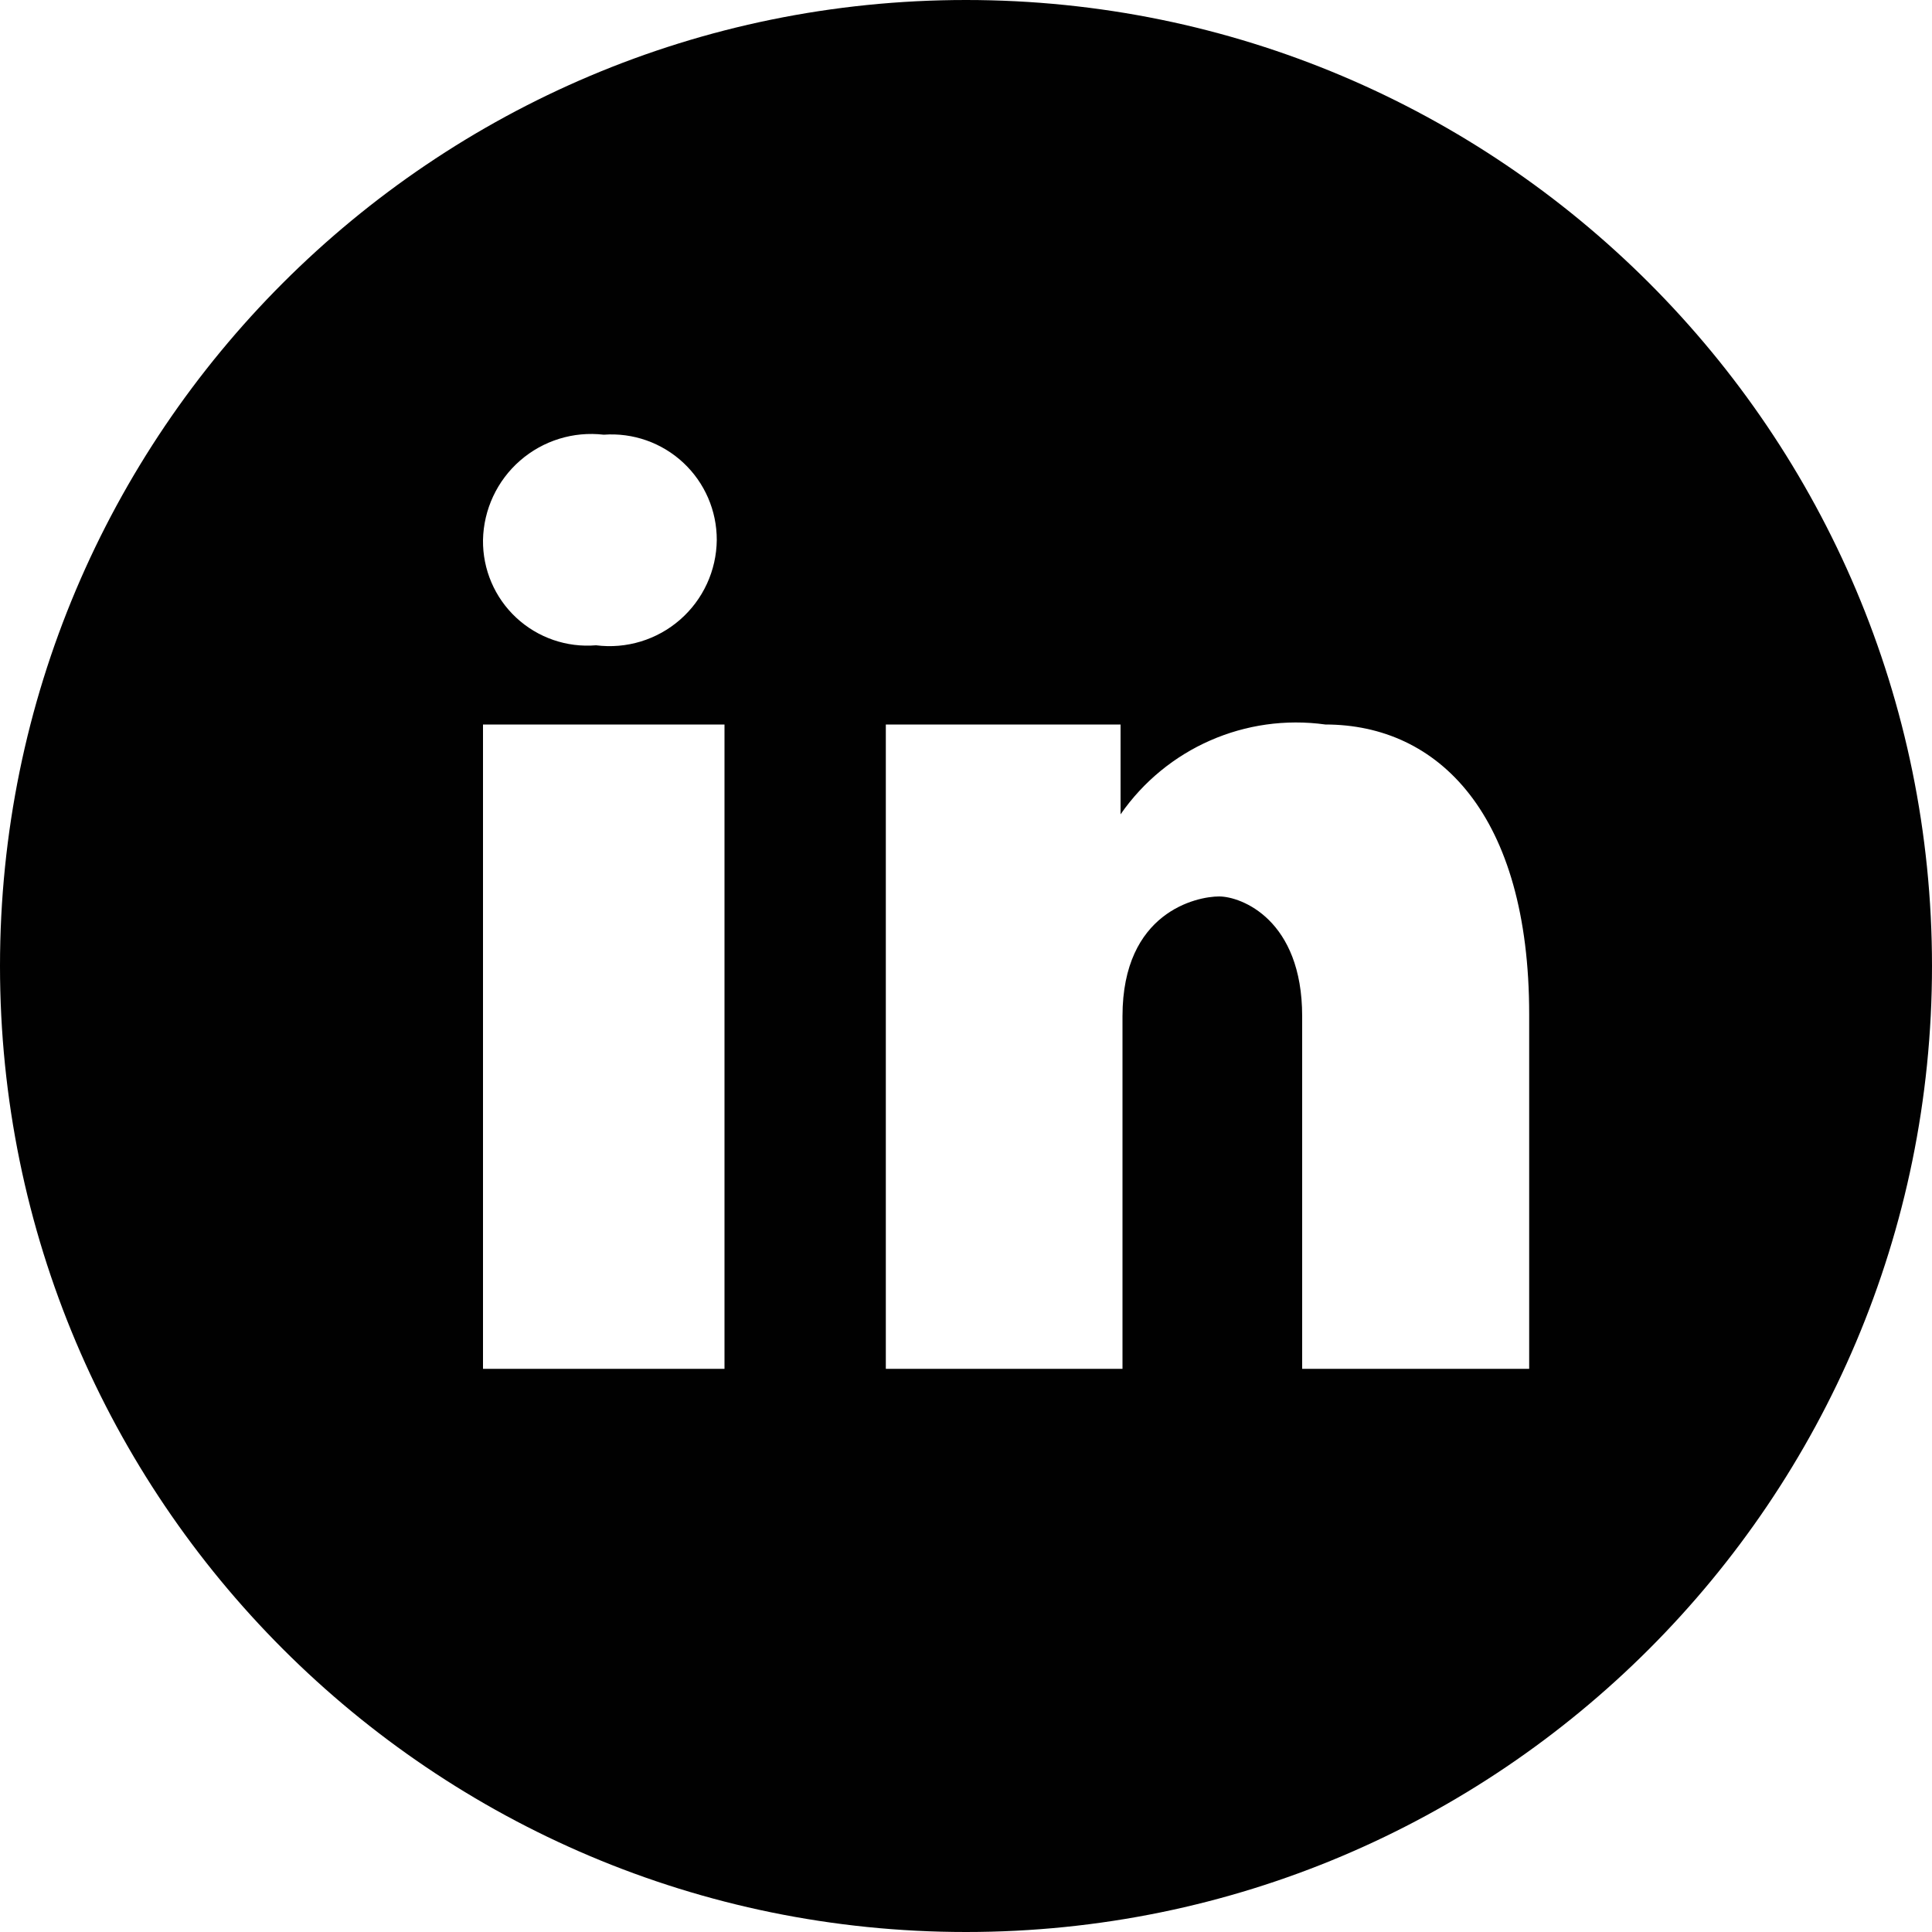
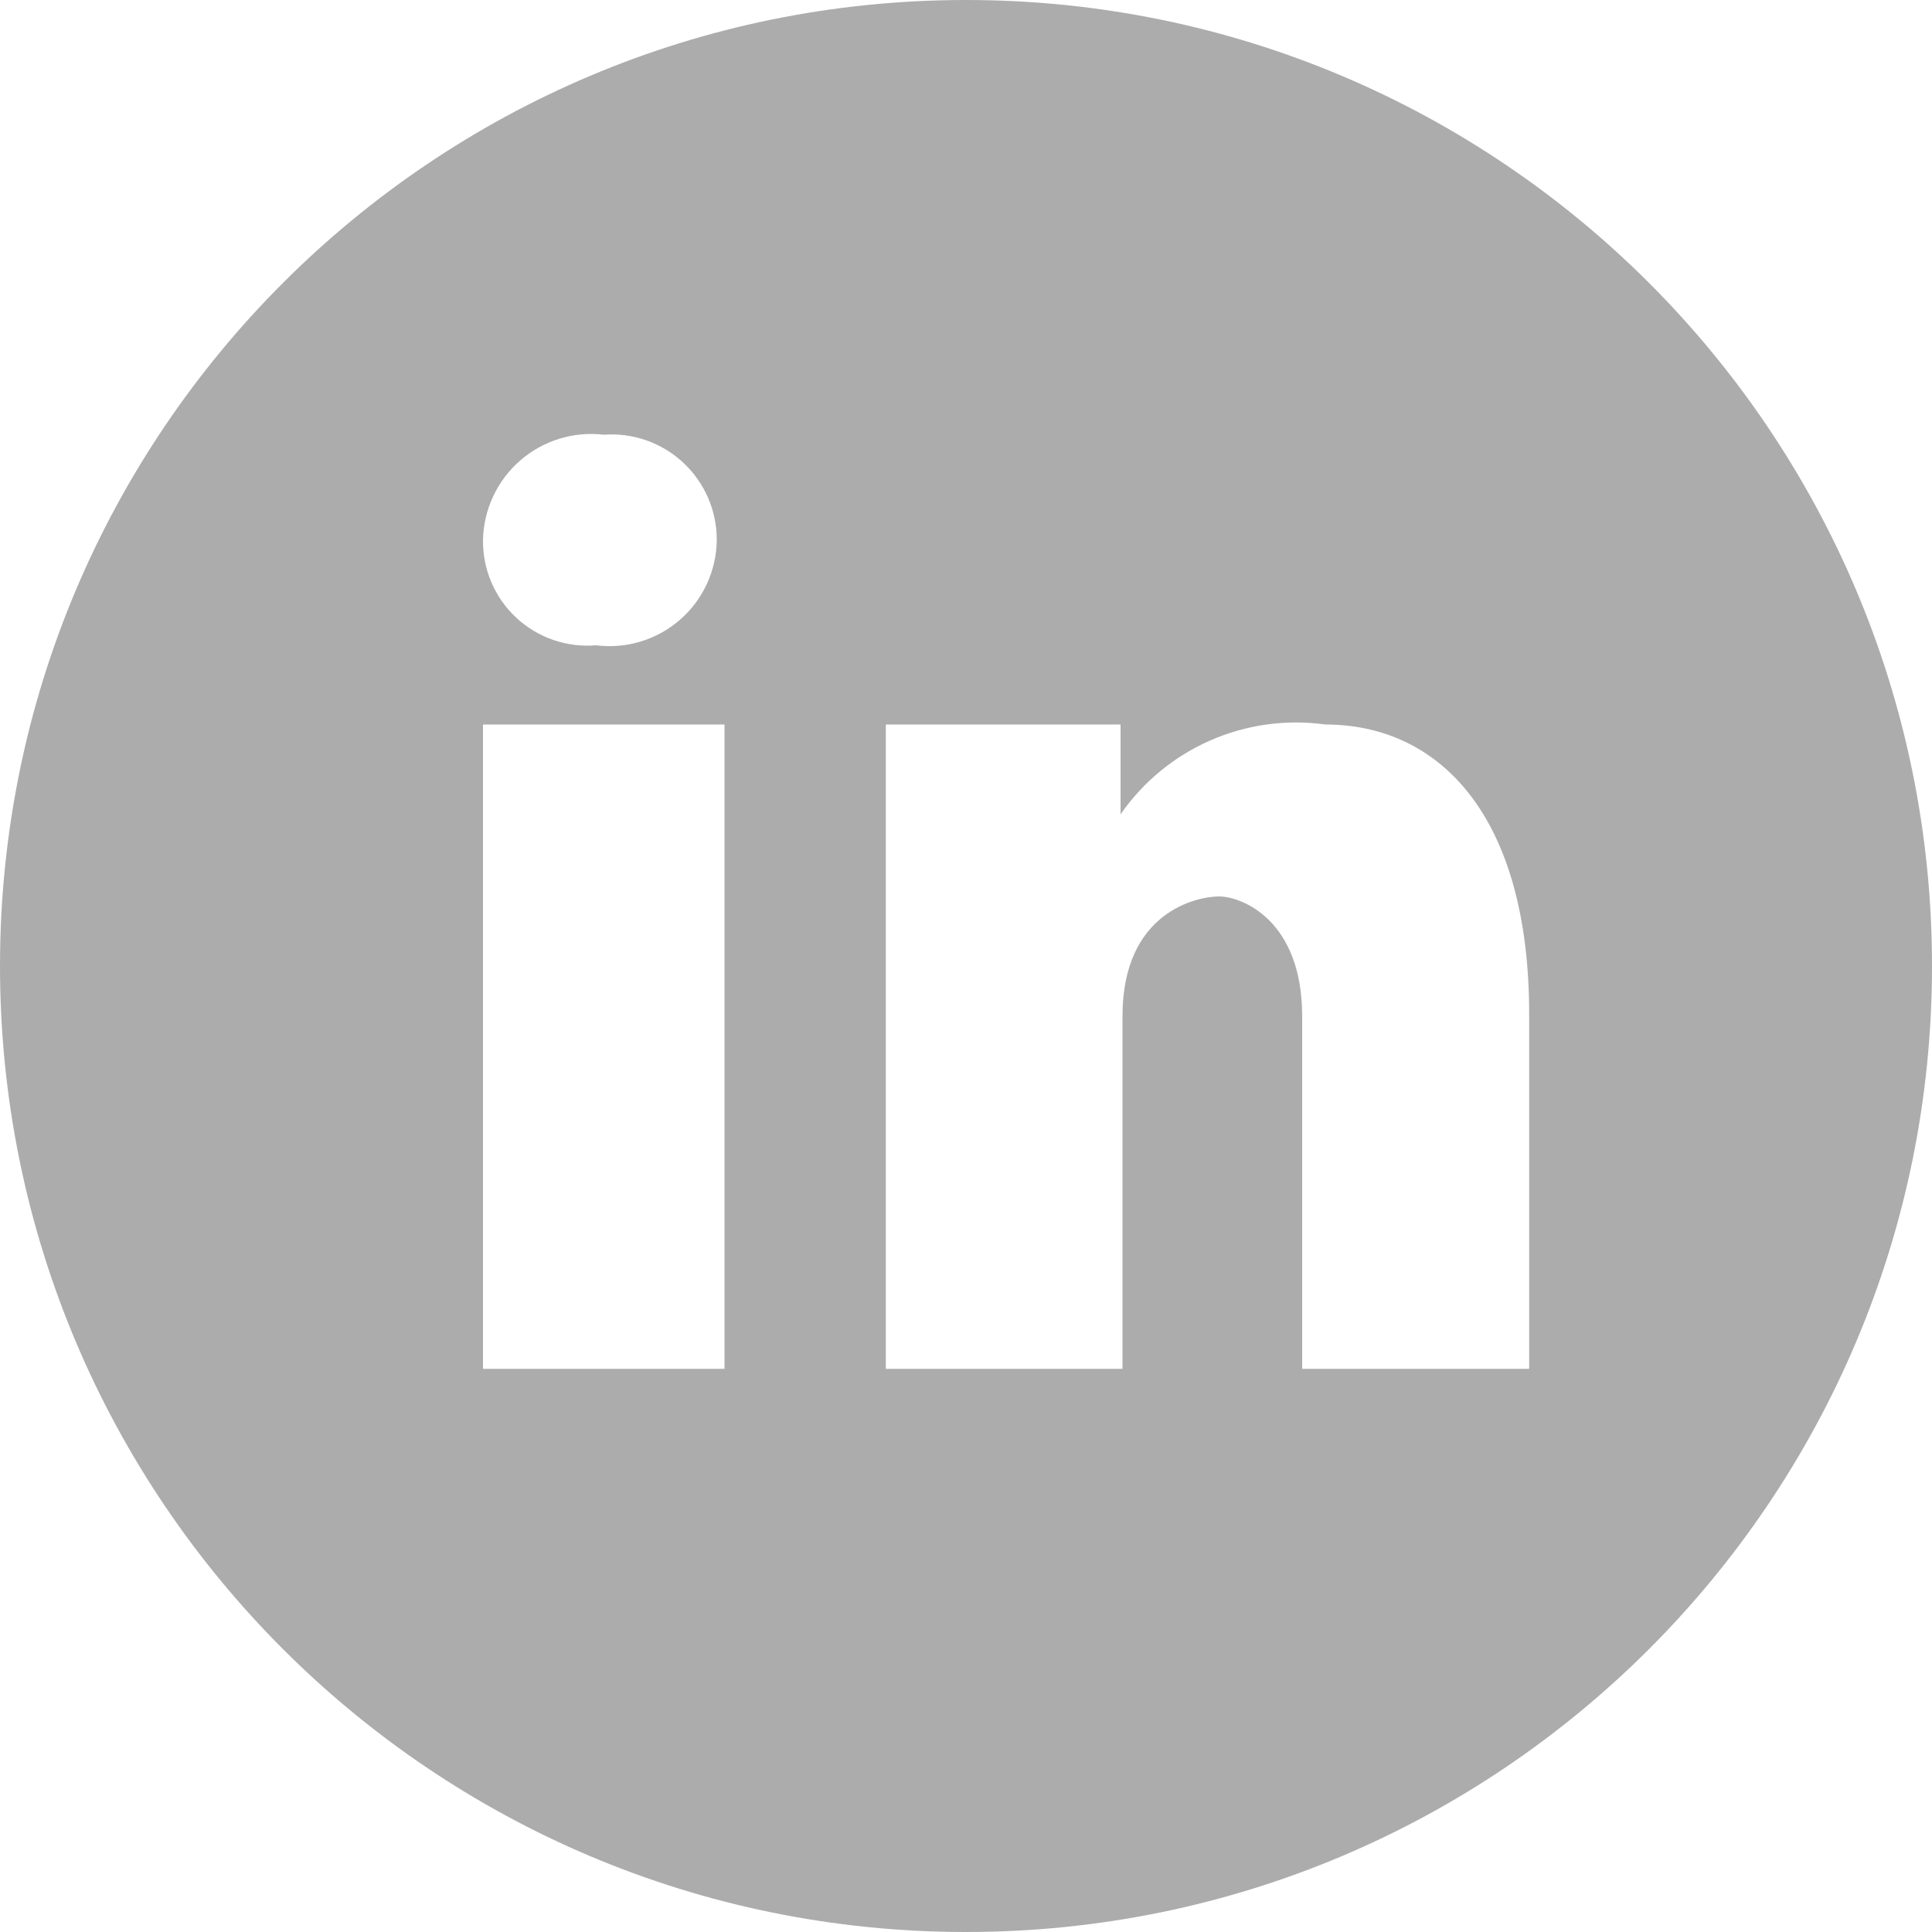
- <svg xmlns="http://www.w3.org/2000/svg" id="Слой_1" data-name="Слой 1" viewBox="0 0 20 20">
+ <svg xmlns="http://www.w3.org/2000/svg" id="Слой_1" data-name="Слой 1" width="30" heigth="30" viewBox="0 0 20 20">
  <defs>
-     <style>.cls-1{fill:#010101;}</style>
+     <style>.cls-in1{fill:#acacac;}</style>
  </defs>
-   <path class="cls-1" d="M10,0A10,10,0,1,0,20,10,10,10,0,0,0,10,0ZM6.25,4.5A1.09,1.09,0,0,1,7.42,5.59,1.11,1.11,0,0,1,6.17,6.68,1.08,1.08,0,0,1,5,5.59,1.12,1.12,0,0,1,6.25,4.5ZM7.5,14.17H5V7.5H7.5Zm8.33,0H13.48V10.52c0-1-.63-1.24-.86-1.24s-1,.16-1,1.24v3.65H9.17V7.5H11.6v.93a2.21,2.21,0,0,1,2.12-.93c1.17,0,2.11.93,2.11,3Z" />
+   <path class="cls-in1" d="M10,0A10,10,0,1,0,20,10,10,10,0,0,0,10,0ZM6.25,4.5A1.09,1.09,0,0,1,7.42,5.59,1.11,1.11,0,0,1,6.17,6.68,1.08,1.08,0,0,1,5,5.59,1.12,1.12,0,0,1,6.25,4.5ZM7.5,14.17H5V7.5H7.5Zm8.33,0H13.48V10.52c0-1-.63-1.24-.86-1.24s-1,.16-1,1.24v3.65H9.17V7.5H11.6v.93a2.21,2.21,0,0,1,2.12-.93c1.17,0,2.11.93,2.11,3Z" />
</svg>
